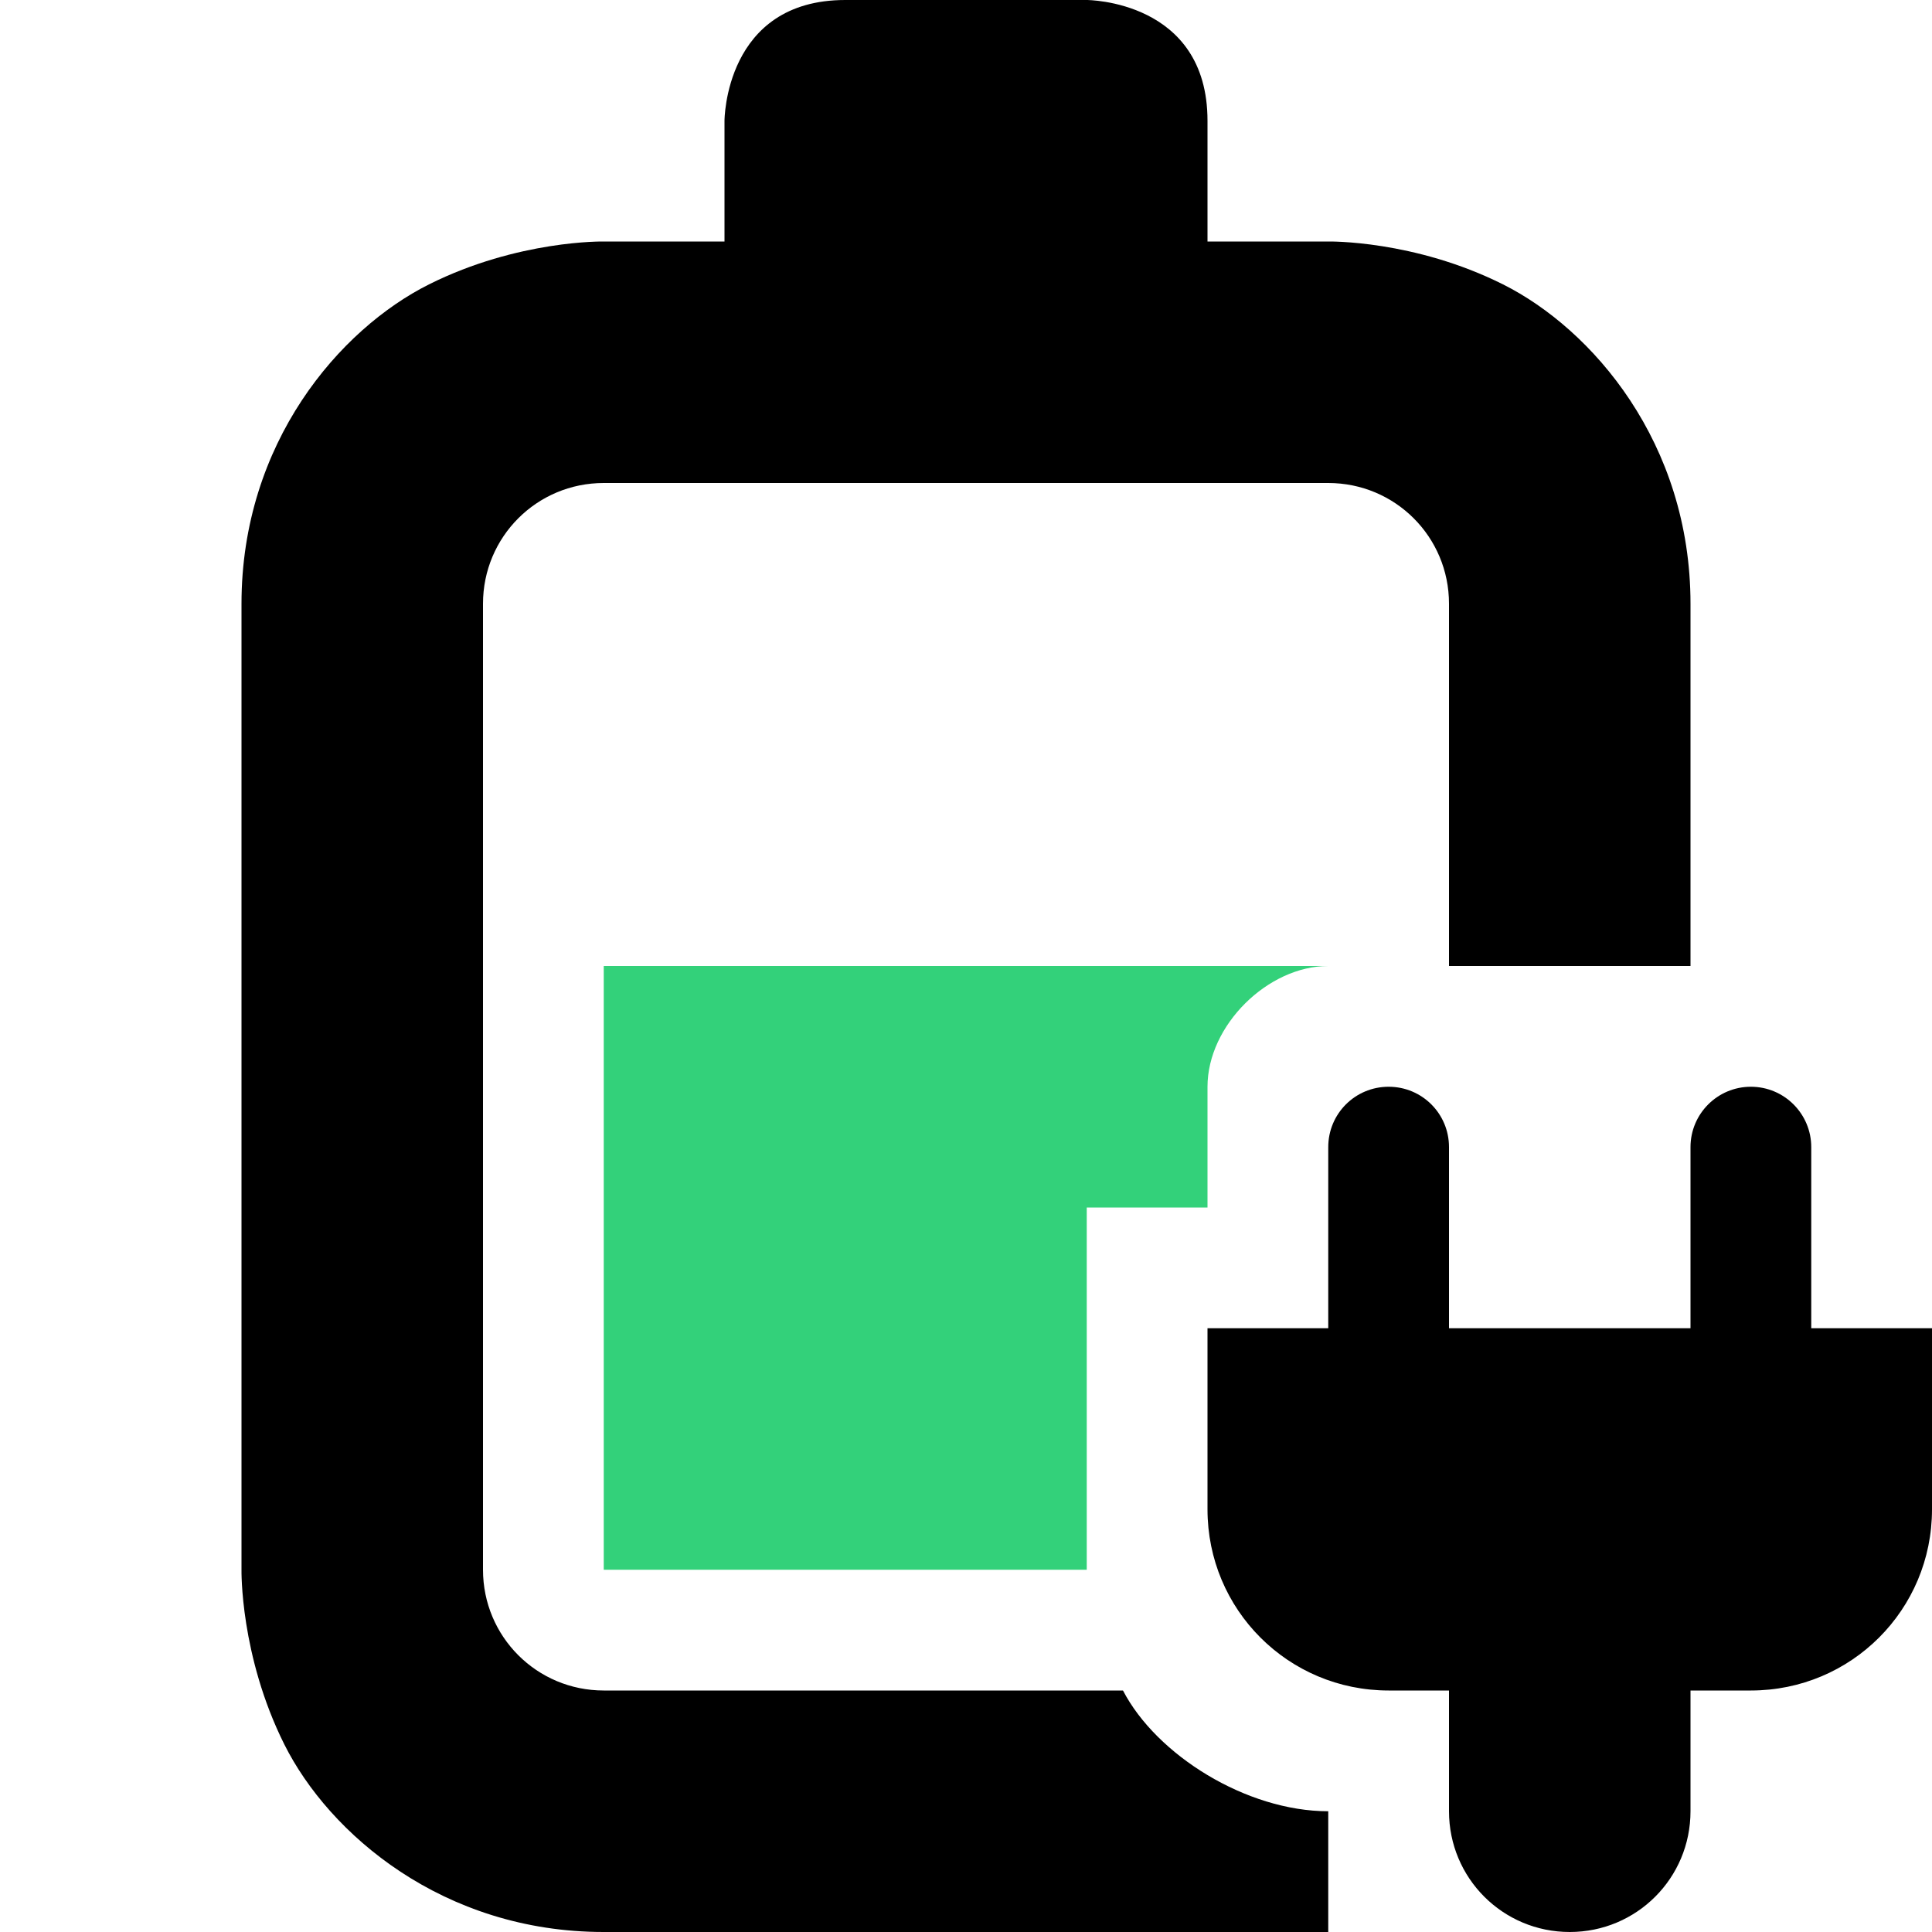
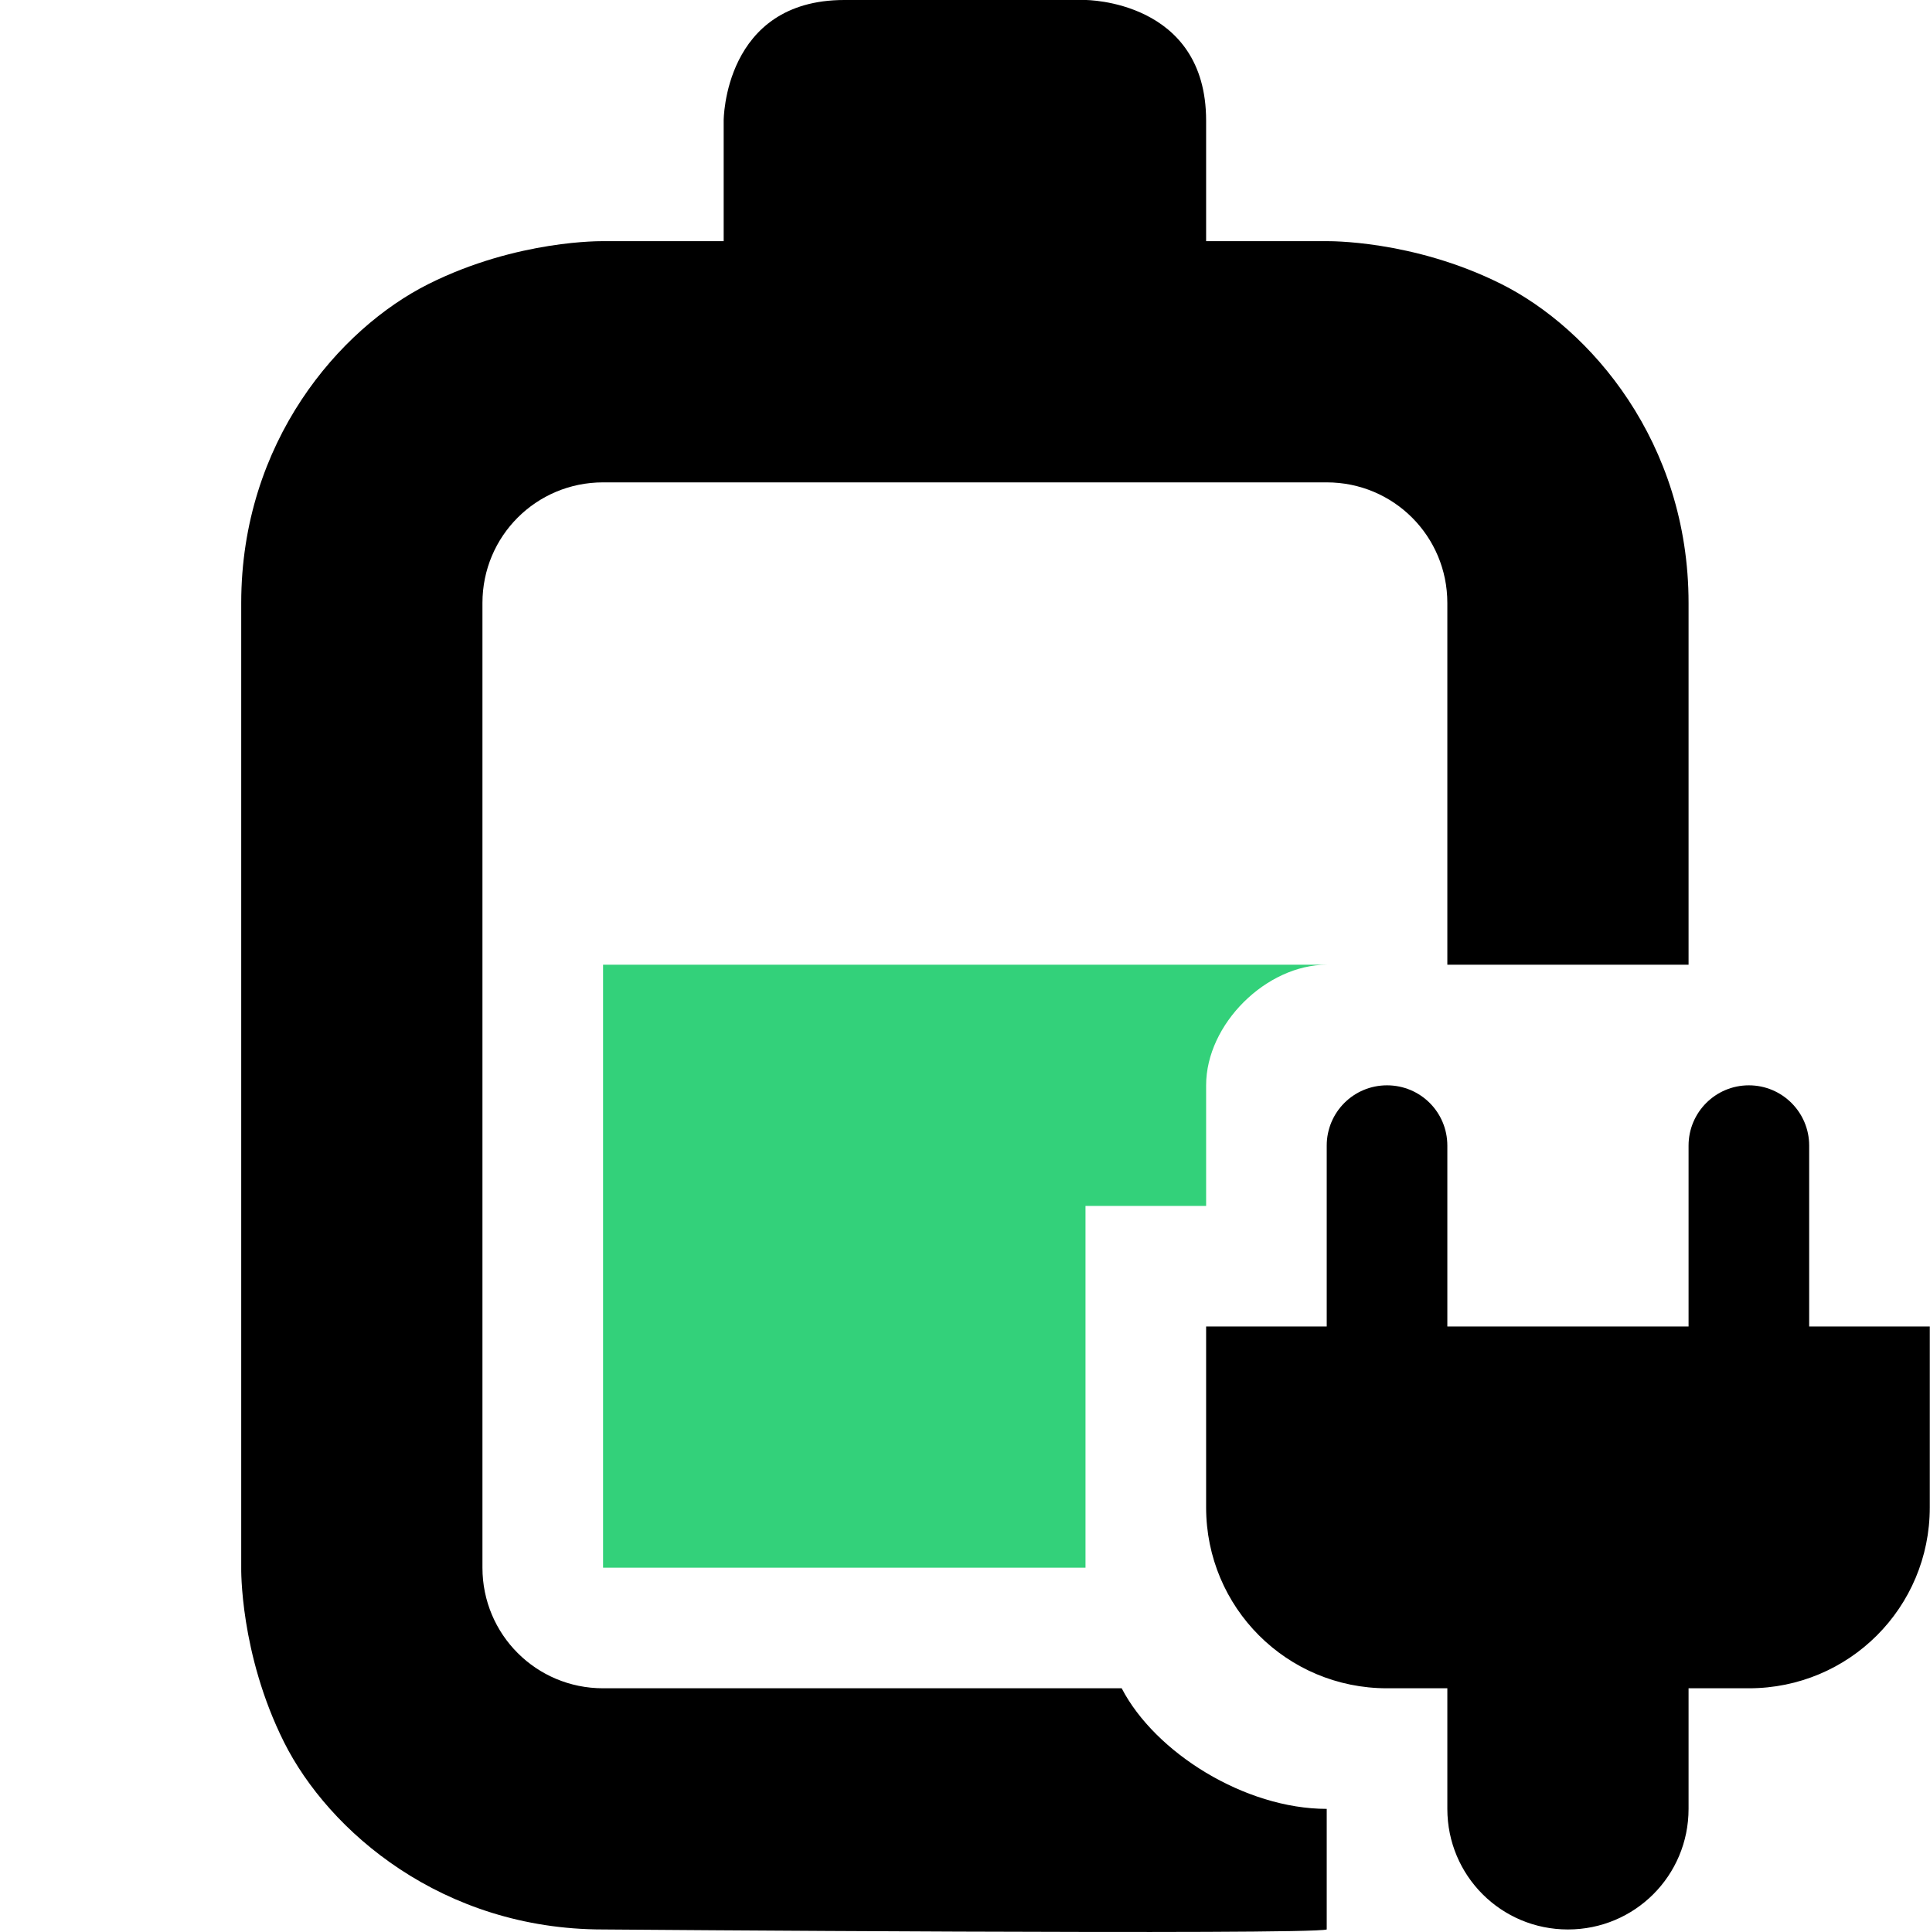
- <svg xmlns="http://www.w3.org/2000/svg" width="16" height="16" viewBox="0 0 16 16">
+ <svg xmlns="http://www.w3.org/2000/svg" width="16" height="16.021" viewBox="0 0 16 16.021">
  <path fill="#33d17a" d="M5 8v5h4v-3h1V9c0-.509.5-1 1-1z" />
-   <path fill="currentColor" d="M7 0C6 0 6 1 6 1v1H5s-.709-.014-1.447.355C2.814 2.725 2 3.666 2 5v8s-.014.709.355 1.447C2.725 15.186 3.667 16 5 16h6v-1c-.678 0-1.423-.466-1.7-1H5c-.554 0-1-.446-1-1V5c0-.554.446-1 1-1h6c.554 0 1 .446 1 1v3h2V5c0-1.334-.814-2.275-1.553-2.645C11.71 1.986 11 2 11 2h-1V1c0-1-1-1-1-1zm4.5 9c-.277 0-.5.223-.5.5V11h-1v1.5c0 .831.669 1.5 1.5 1.5h.5v1c0 .554.446 1 1 1s1-.446 1-1v-1h.5c.831 0 1.5-.669 1.5-1.5V11h-1V9.5a.499.499 0 1 0-1 0V11h-2V9.5c0-.277-.223-.5-.5-.5" />
+   <path fill="currentColor" d="M7 0C6 0 6 1 6 1v1H5s-.709-.014-1.447.355C2.814 2.725 2 3.666 2 5v8s-.014.709.355 1.447C2.725 15.186 3.667 16 5 16c0 0 5.86.047 6 0v-1c-.678 0-1.423-.466-1.7-1H5c-.554 0-1-.446-1-1V5c0-.554.446-1 1-1h6c.554 0 1 .446 1 1v3h2V5c0-1.334-.814-2.275-1.553-2.645C11.71 1.986 11 2 11 2h-1V1c0-1-1-1-1-1zm4.5 9c-.277 0-.5.223-.5.5V11h-1v1.5c0 .831.669 1.5 1.5 1.5h.5v1c0 .554.446 1 1 1s1-.446 1-1v-1h.5c.831 0 1.5-.669 1.5-1.5V11h-1V9.5a.5.5 0 1 0-1 0V11h-2V9.5c0-.277-.223-.5-.5-.5" />
</svg>
